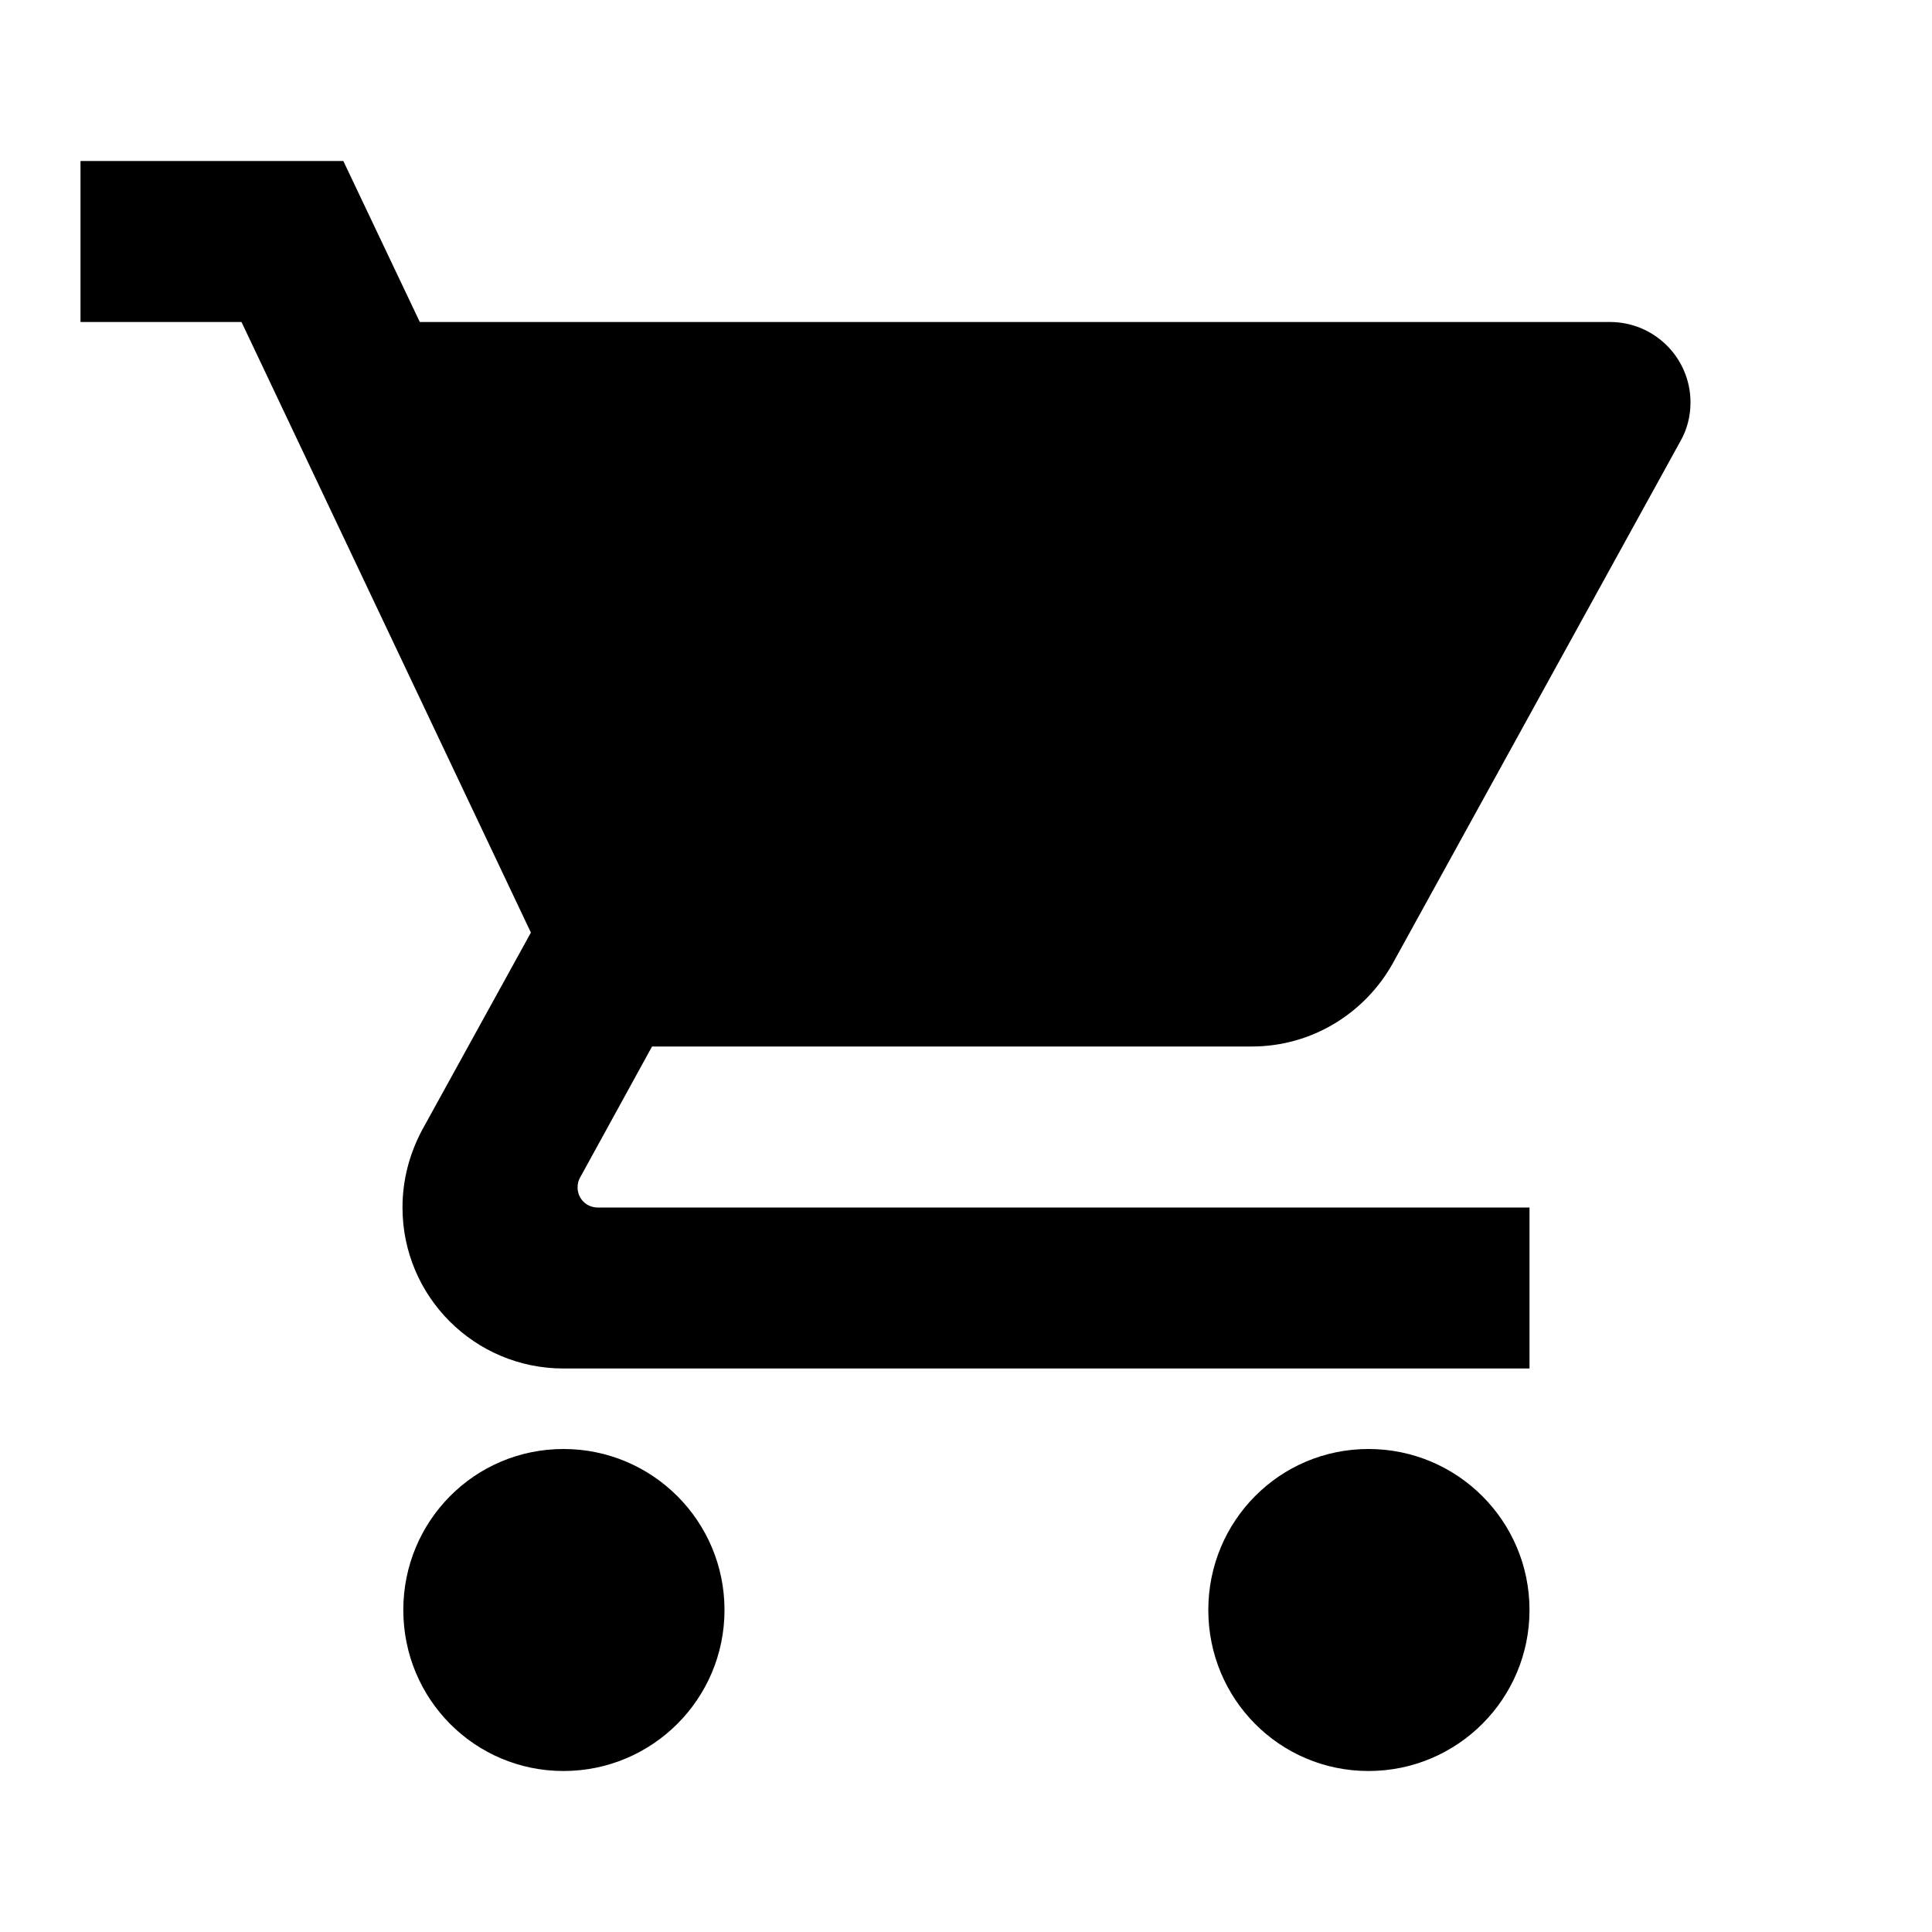
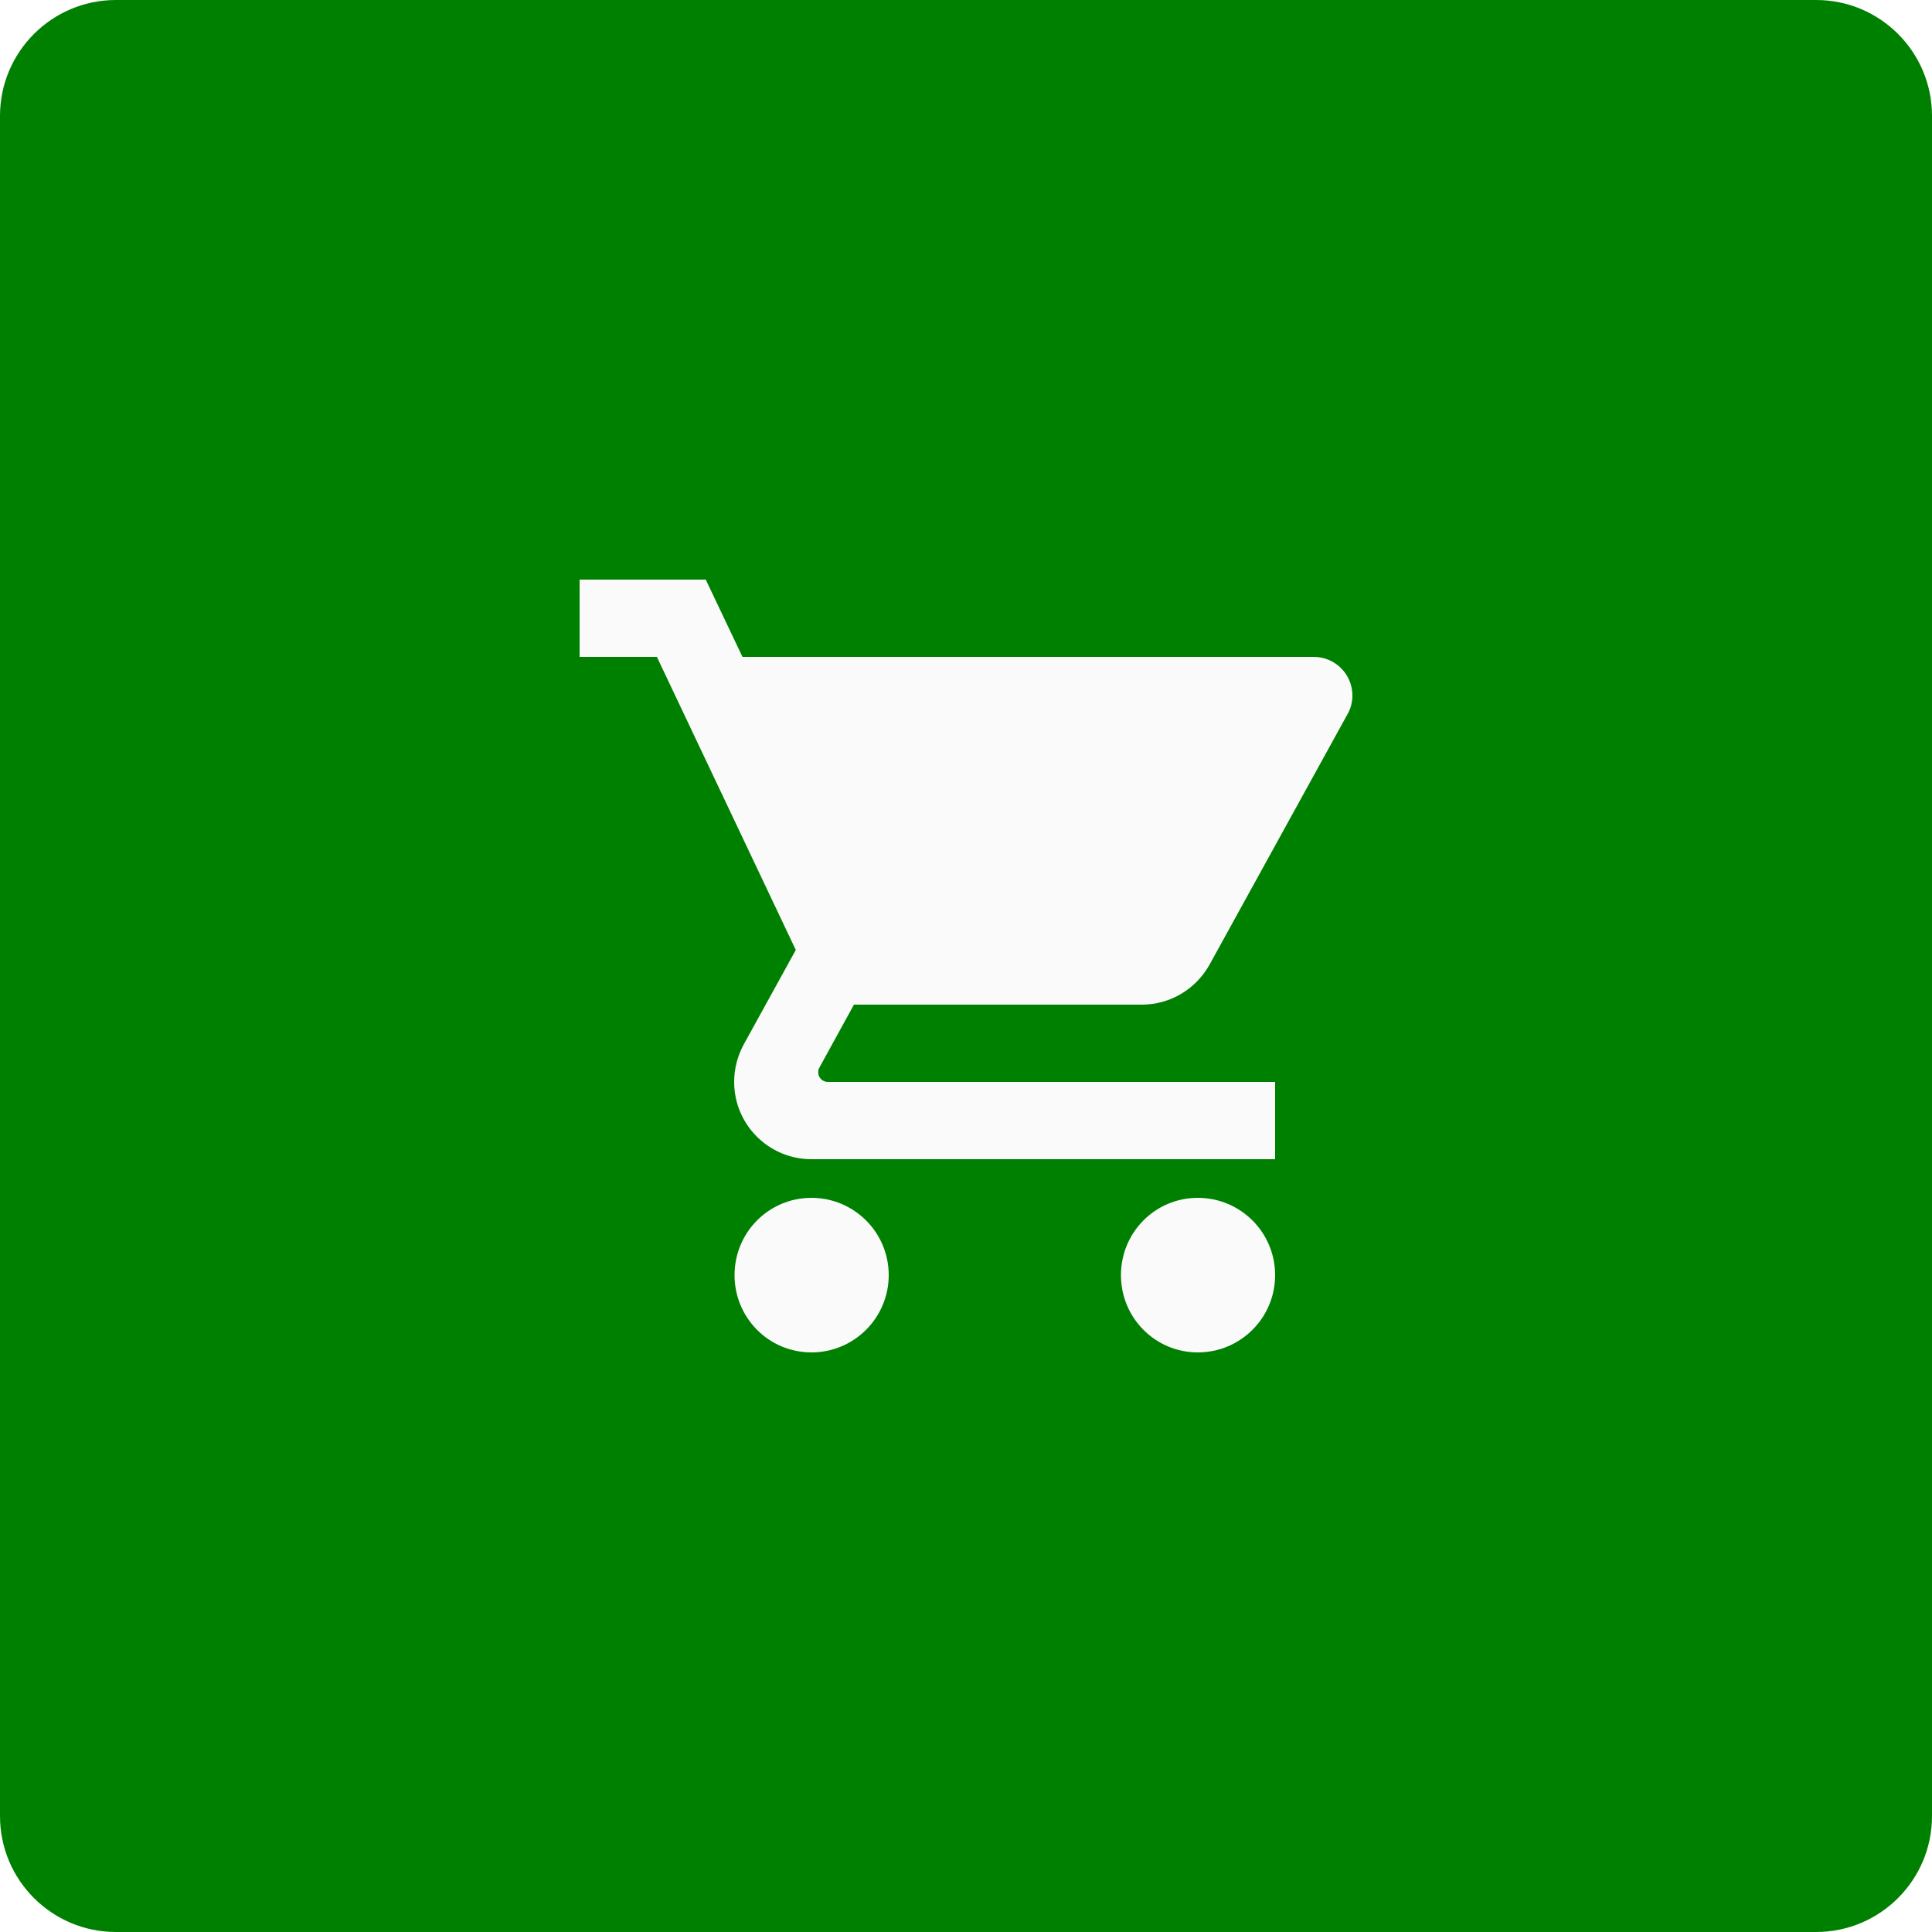
- <svg xmlns="http://www.w3.org/2000/svg" width="48" height="48" viewBox="0 0 48 48">
-   <path d="M14 36c-2.21 0-3.98 1.79-3.98 4s1.77 4 3.98 4 4-1.79 4-4-1.79-4-4-4zM2 4v4h4l7.19 15.17-2.7 4.9c-.31.58-.49 1.23-.49 1.93 0 2.21 1.79 4 4 4h24v-4H14.85c-.28 0-.5-.22-.5-.5 0-.09.02-.17.06-.24L16.2 26h14.9c1.5 0 2.81-.83 3.5-2.06l7.15-12.98c.16-.28.25-.61.25-.96 0-1.11-.9-2-2-2H10.43l-1.9-4H2zm32 32c-2.21 0-3.98 1.79-3.98 4s1.77 4 3.98 4 4-1.79 4-4-1.79-4-4-4z" />
+ <svg xmlns="http://www.w3.org/2000/svg" version="1.1" viewBox="0 0 100 100">
+   <rect width="100" height="100" rx="6" ry="6" fill="#008000" />
+   <path d="m42 62c-2.21 0-3.98 1.79-3.98 4s1.77 4 3.98 4 4-1.79 4-4-1.79-4-4-4zm-12-32v4h4l7.19 15.17-2.7 4.9c-.31.58-.49 1.23-.49 1.93 0 2.21 1.79 4 4 4h24v-4h-23.15c-.28 0-.5-.22-.5-.5 0-.09.02-.17.06-.24l1.79-3.26h14.9c1.5 0 2.81-.83 3.5-2.06l7.15-12.98c.16-.28.25-.61.25-.96 0-1.11-.9-2-2-2h-29.57l-1.9-4zm32 32c-2.21 0-3.98 1.79-3.98 4s1.77 4 3.98 4 4-1.79 4-4-1.79-4-4-4z" fill="#fafafa" />
</svg>
